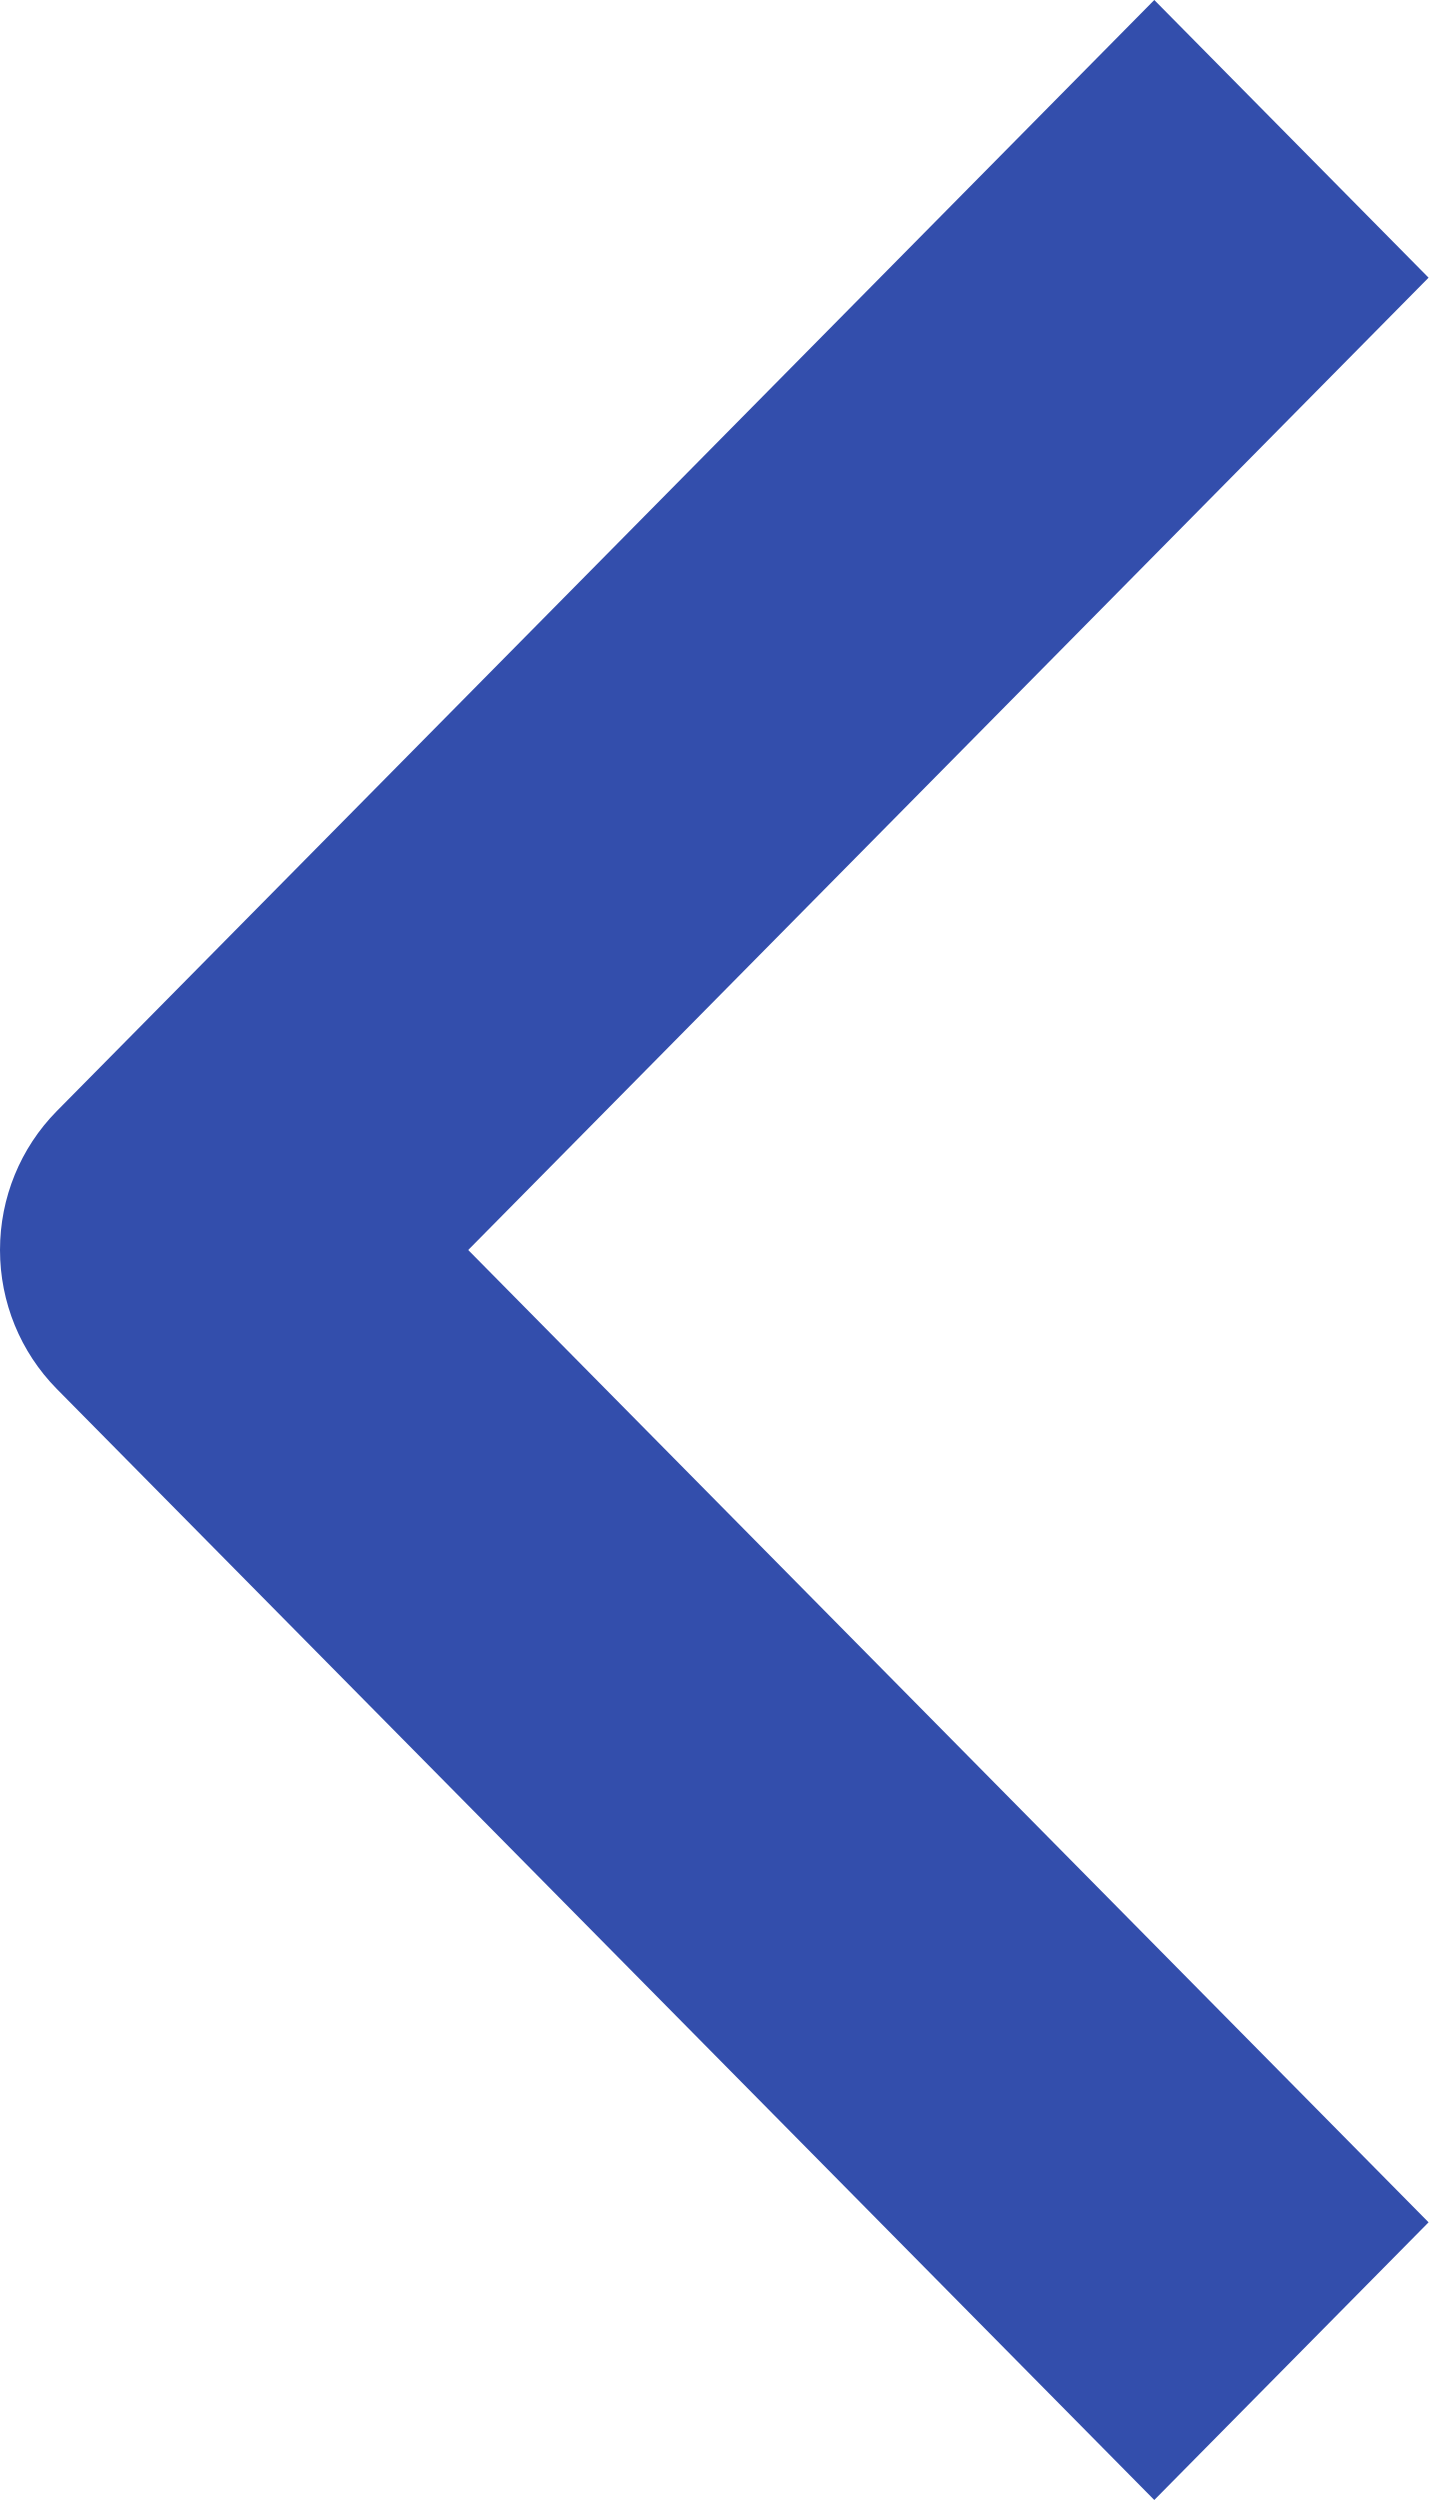
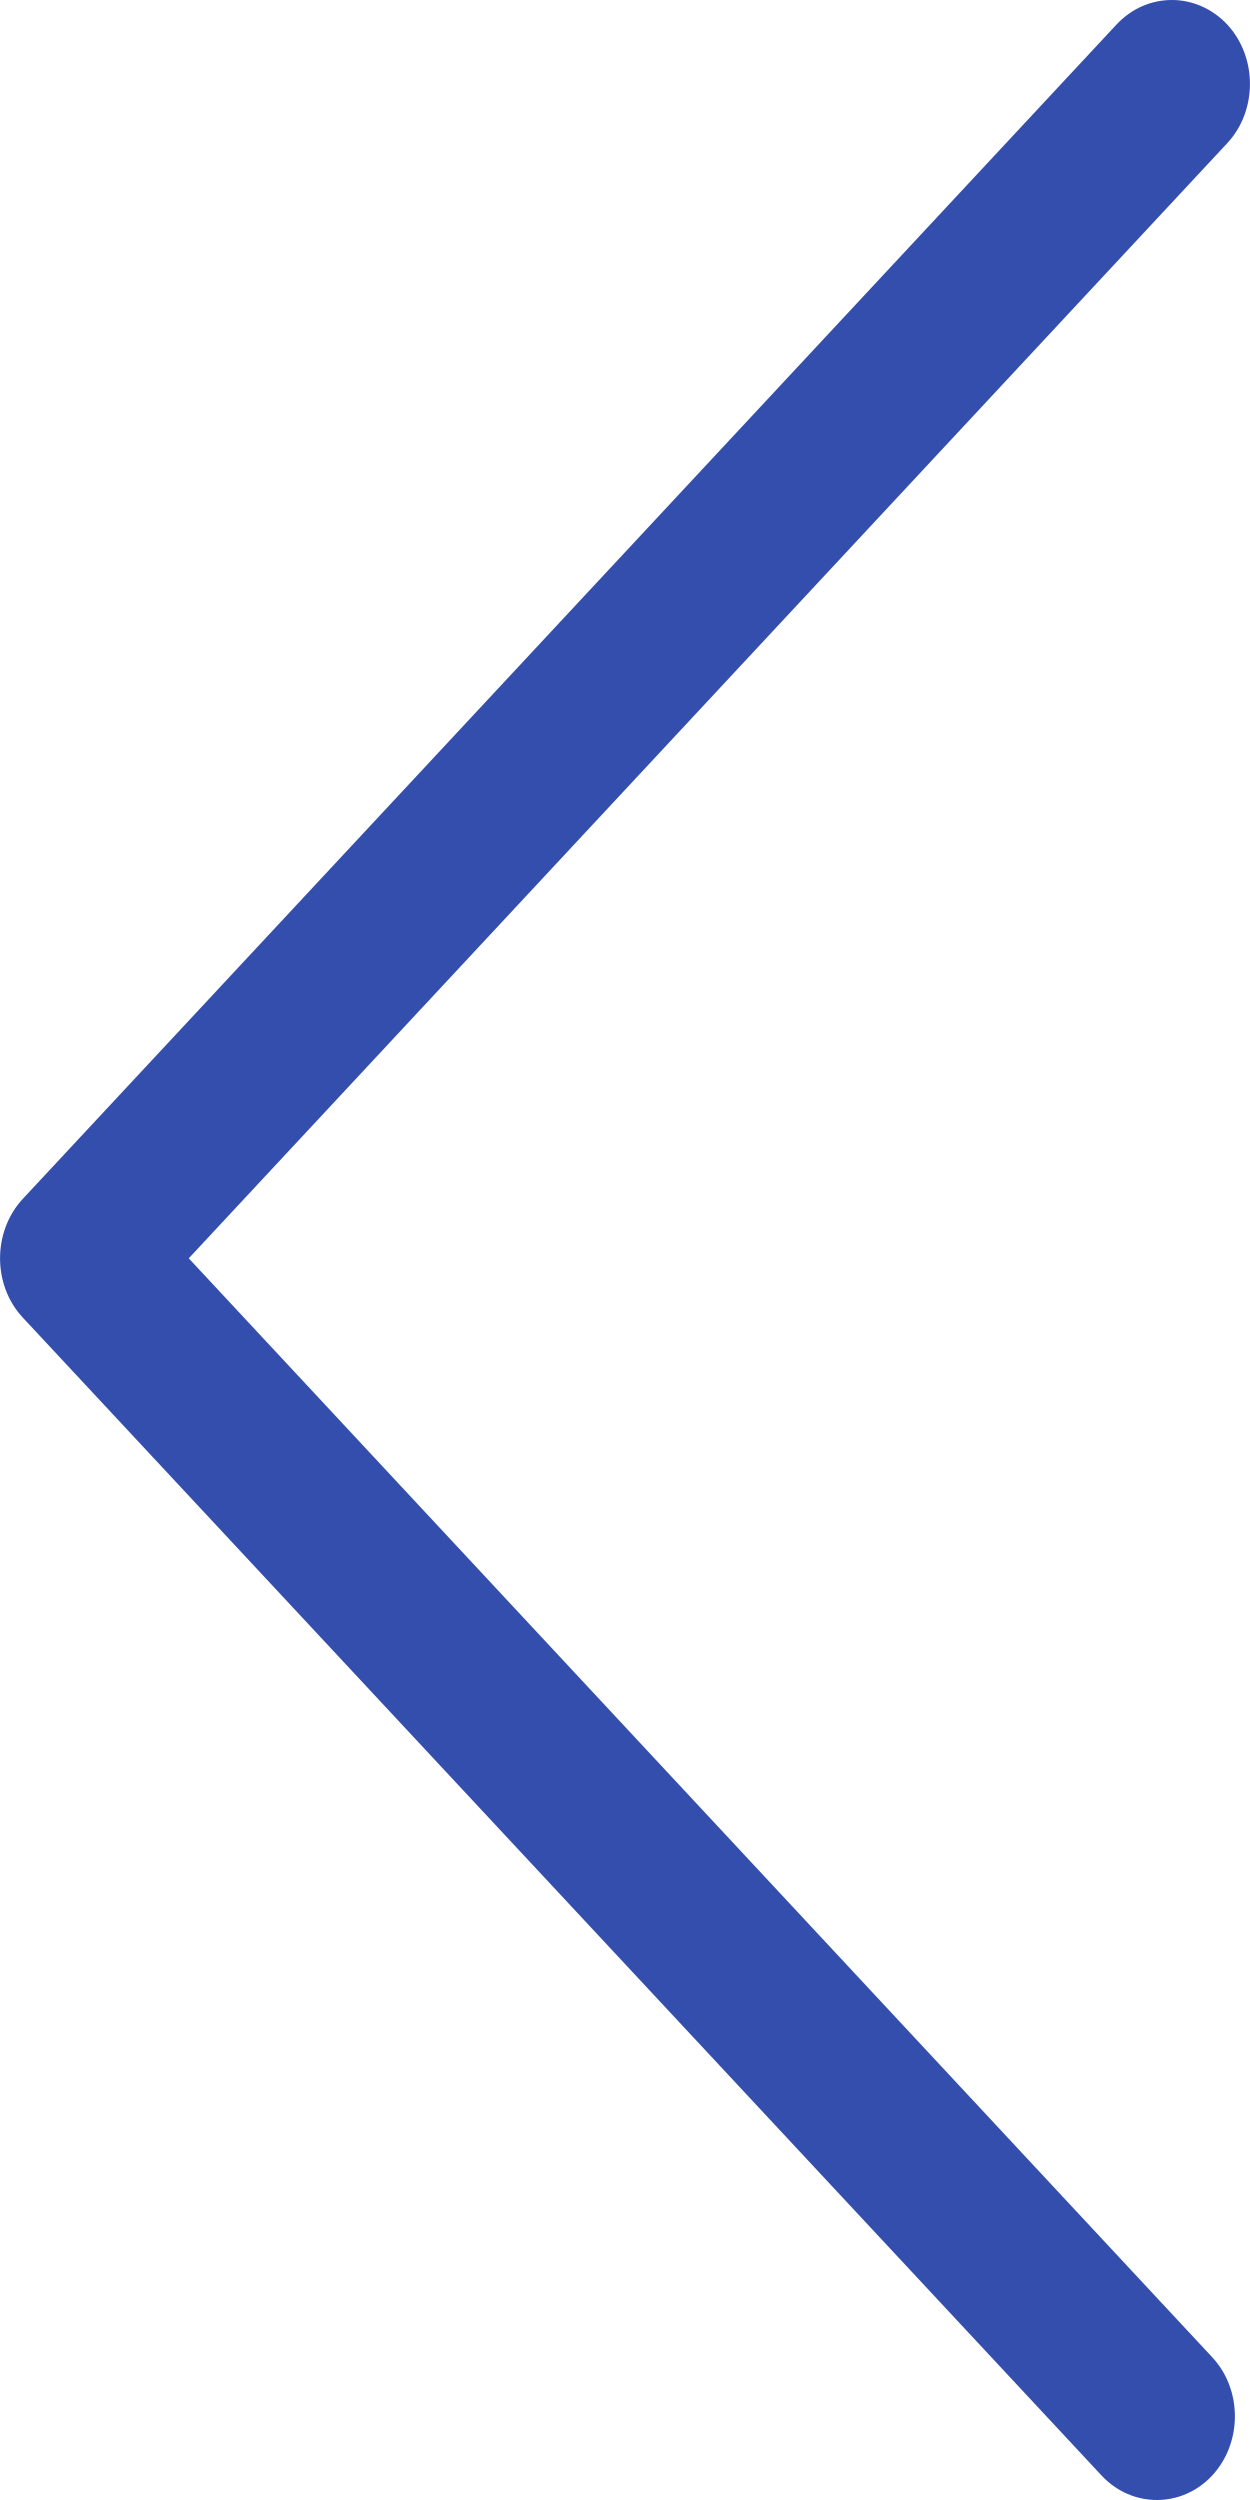
- <svg xmlns="http://www.w3.org/2000/svg" width="8" height="14" viewBox="0 0 8 14" fill="none">
-   <path fill-rule="evenodd" clip-rule="evenodd" d="M0.318 7.778L6.464 14L8 12.445L2.622 7L8 1.555L6.464 0L0.318 6.222C0.114 6.429 0 6.708 0 7C0 7.292 0.114 7.571 0.318 7.778Z" fill="#334EAC" />
+ <svg xmlns="http://www.w3.org/2000/svg" width="6" height="12" viewBox="0 0 6 12" fill="none">
+   <path d="M5.626 0C5.721 0 5.818 0.04 5.891 0.118C6.036 0.275 6.036 0.531 5.891 0.687L0.906 6.04L5.818 11.314C5.964 11.47 5.964 11.726 5.818 11.883C5.672 12.039 5.434 12.039 5.288 11.883L0.109 6.324C-0.036 6.168 -0.036 5.912 0.109 5.755L5.359 0.118C5.434 0.038 5.529 0 5.626 0Z" fill="#334EAC" />
</svg>
